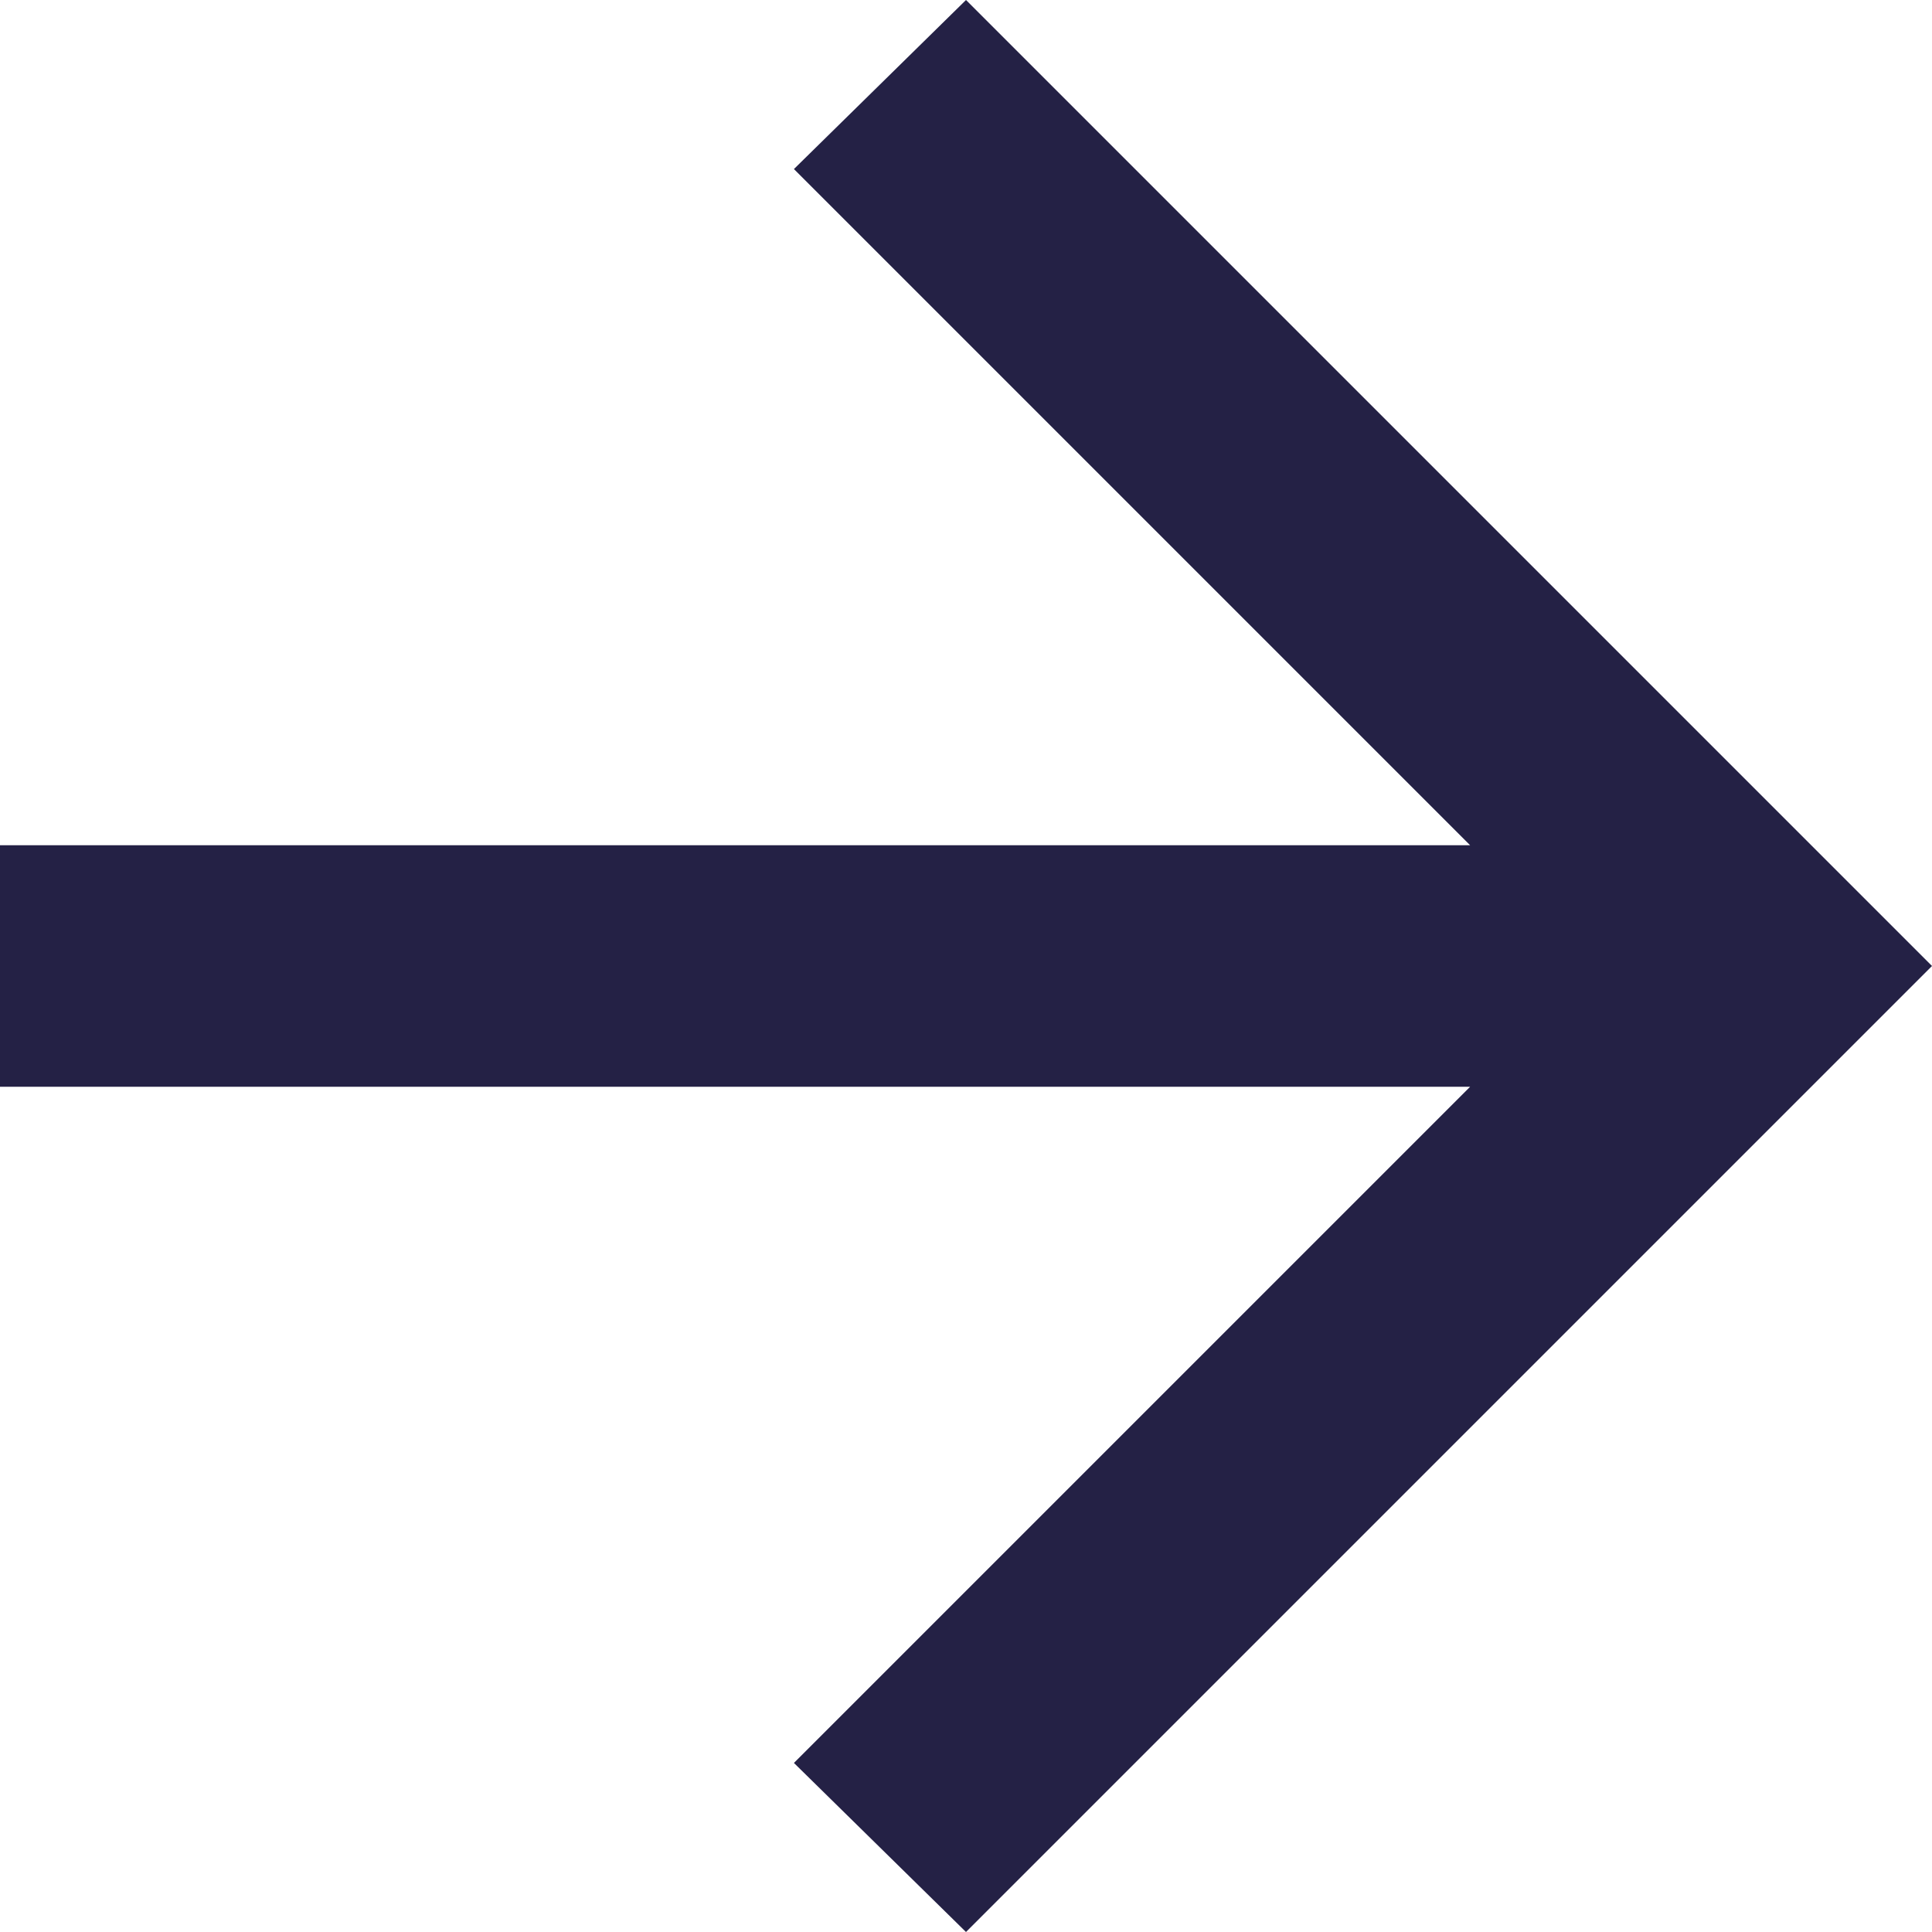
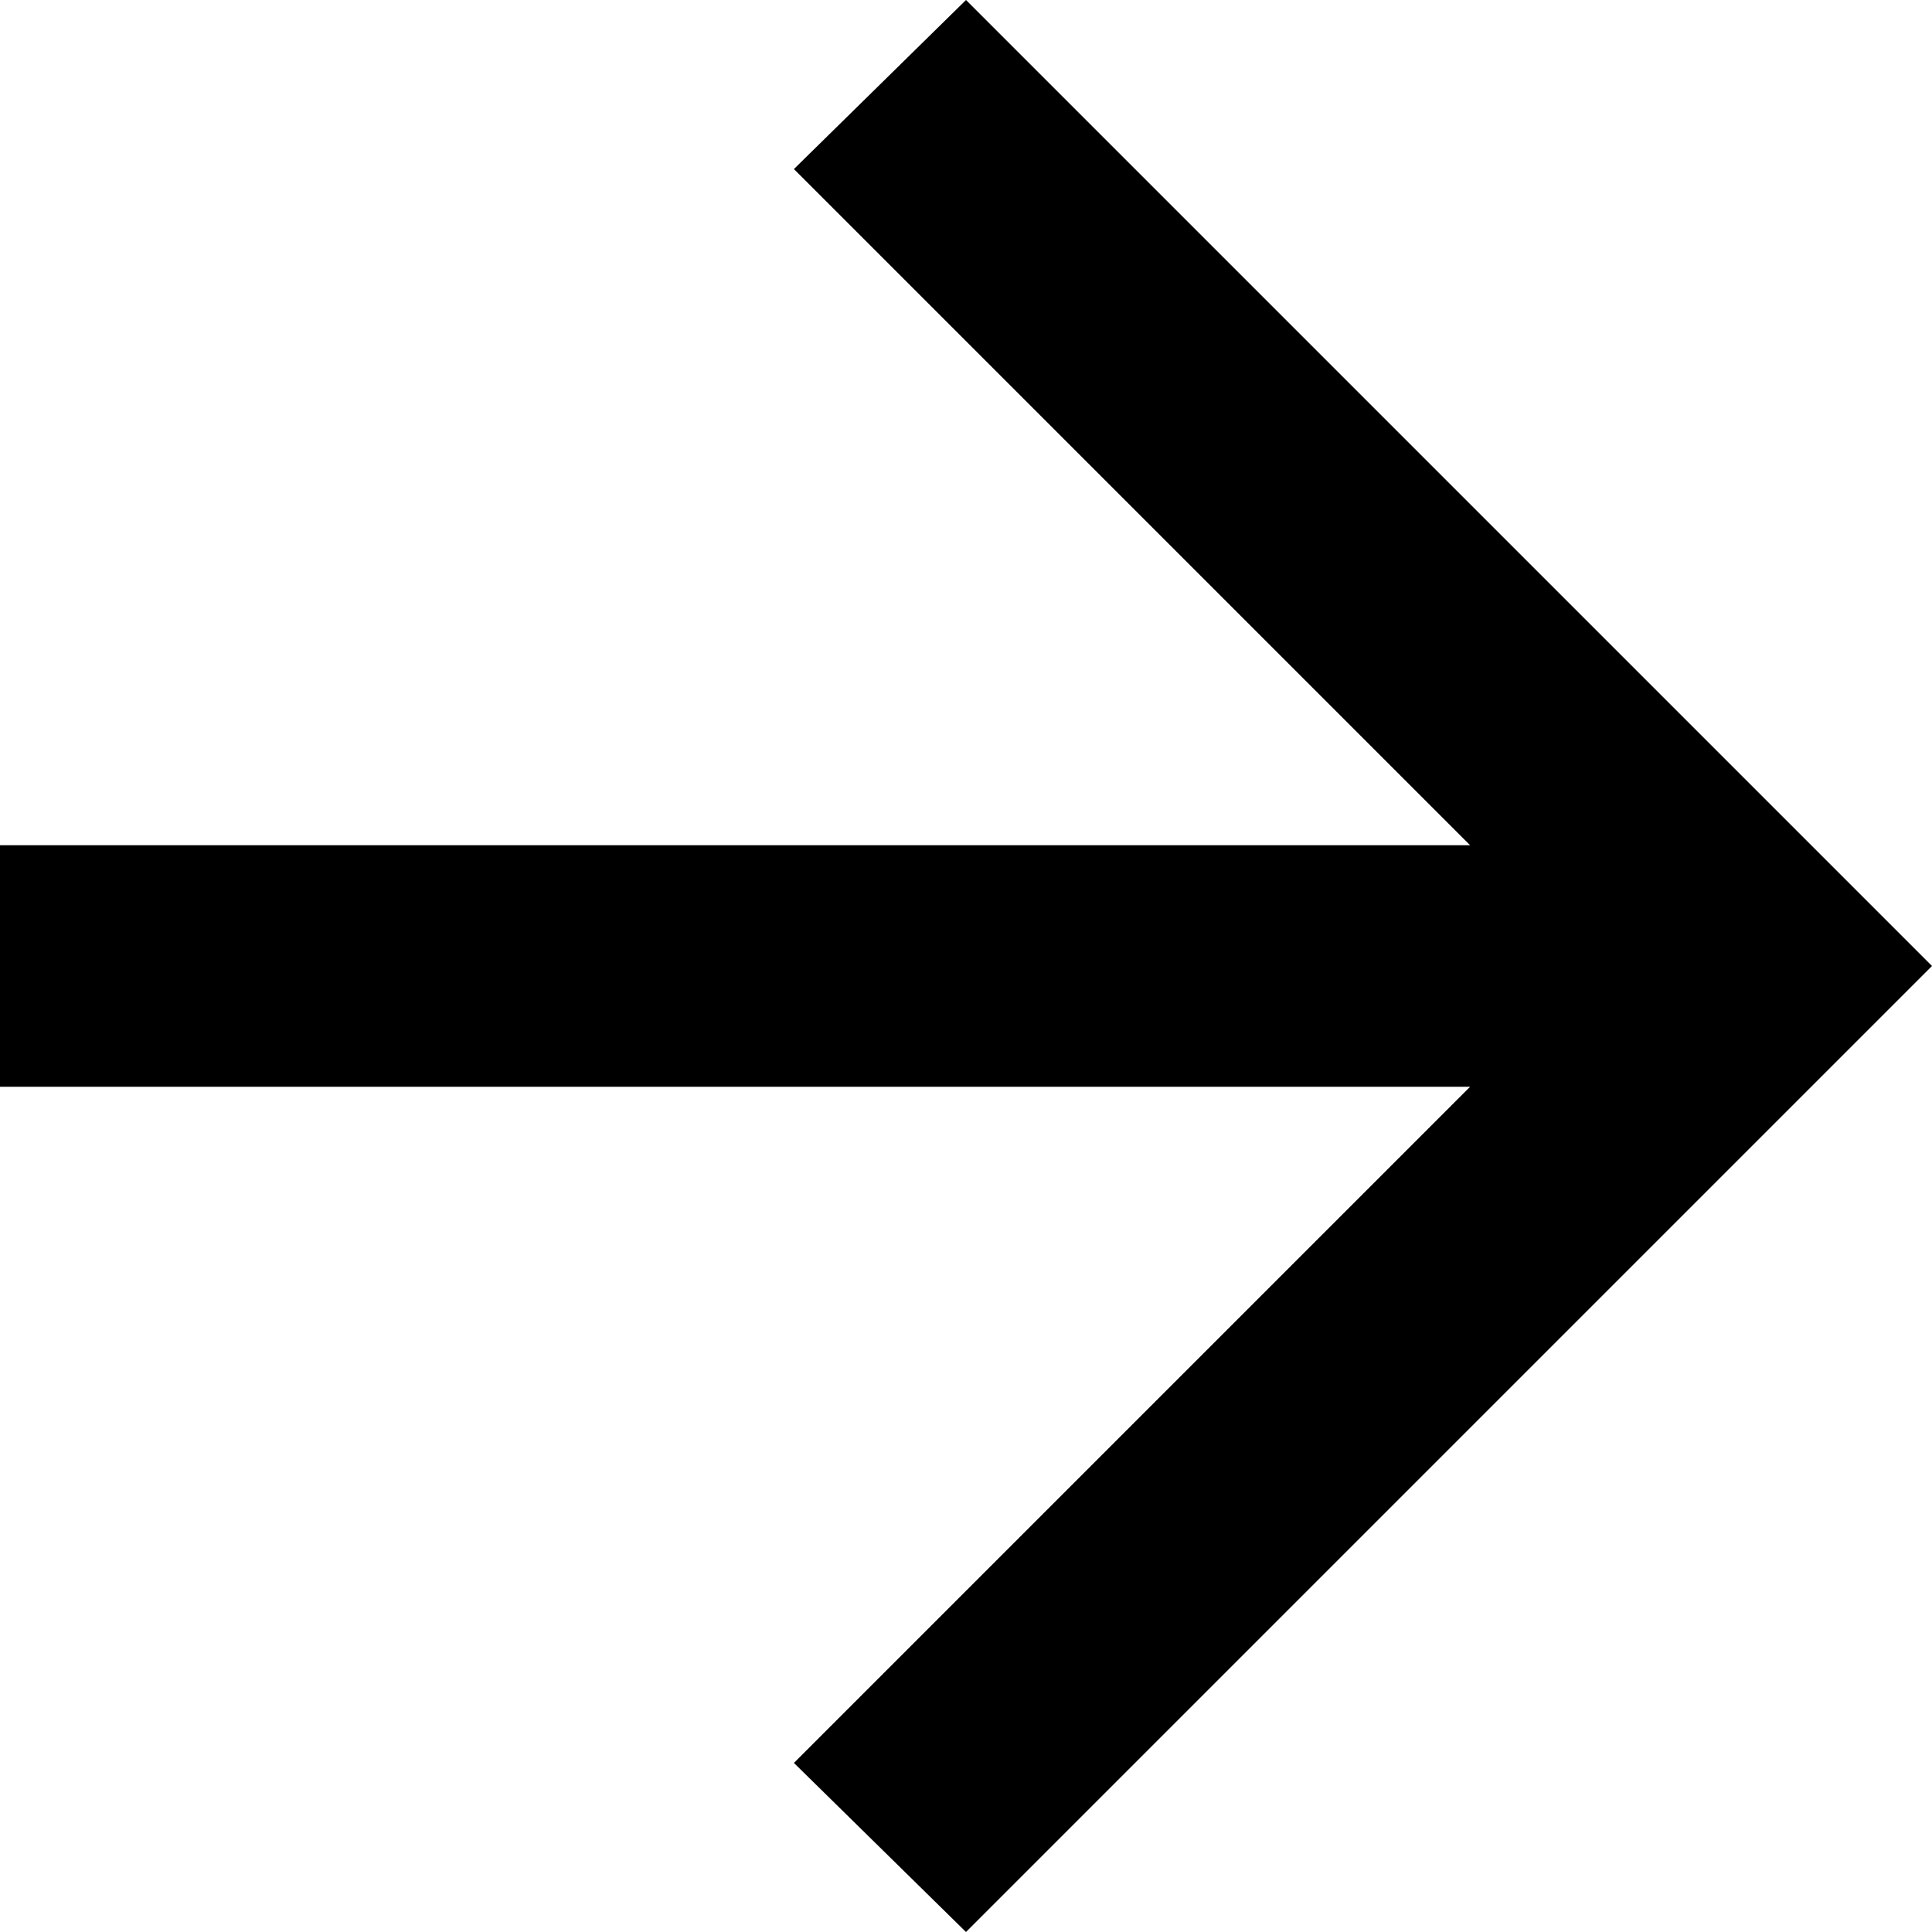
<svg xmlns="http://www.w3.org/2000/svg" width="16" height="16" viewBox="0 0 16 16" fill="none">
-   <path d="M12.175 9H1.19209e-07V7H12.175L6.575 1.4L8 -9.53674e-07L16 8L8 16L6.575 14.6L12.175 9Z" fill="#242145" />
+   <path d="M12.175 9H1.19209e-07V7H12.175L6.575 1.4L8 -9.53674e-07L16 8L8 16L6.575 14.6L12.175 9Z" fill="currentColor" />
</svg>
